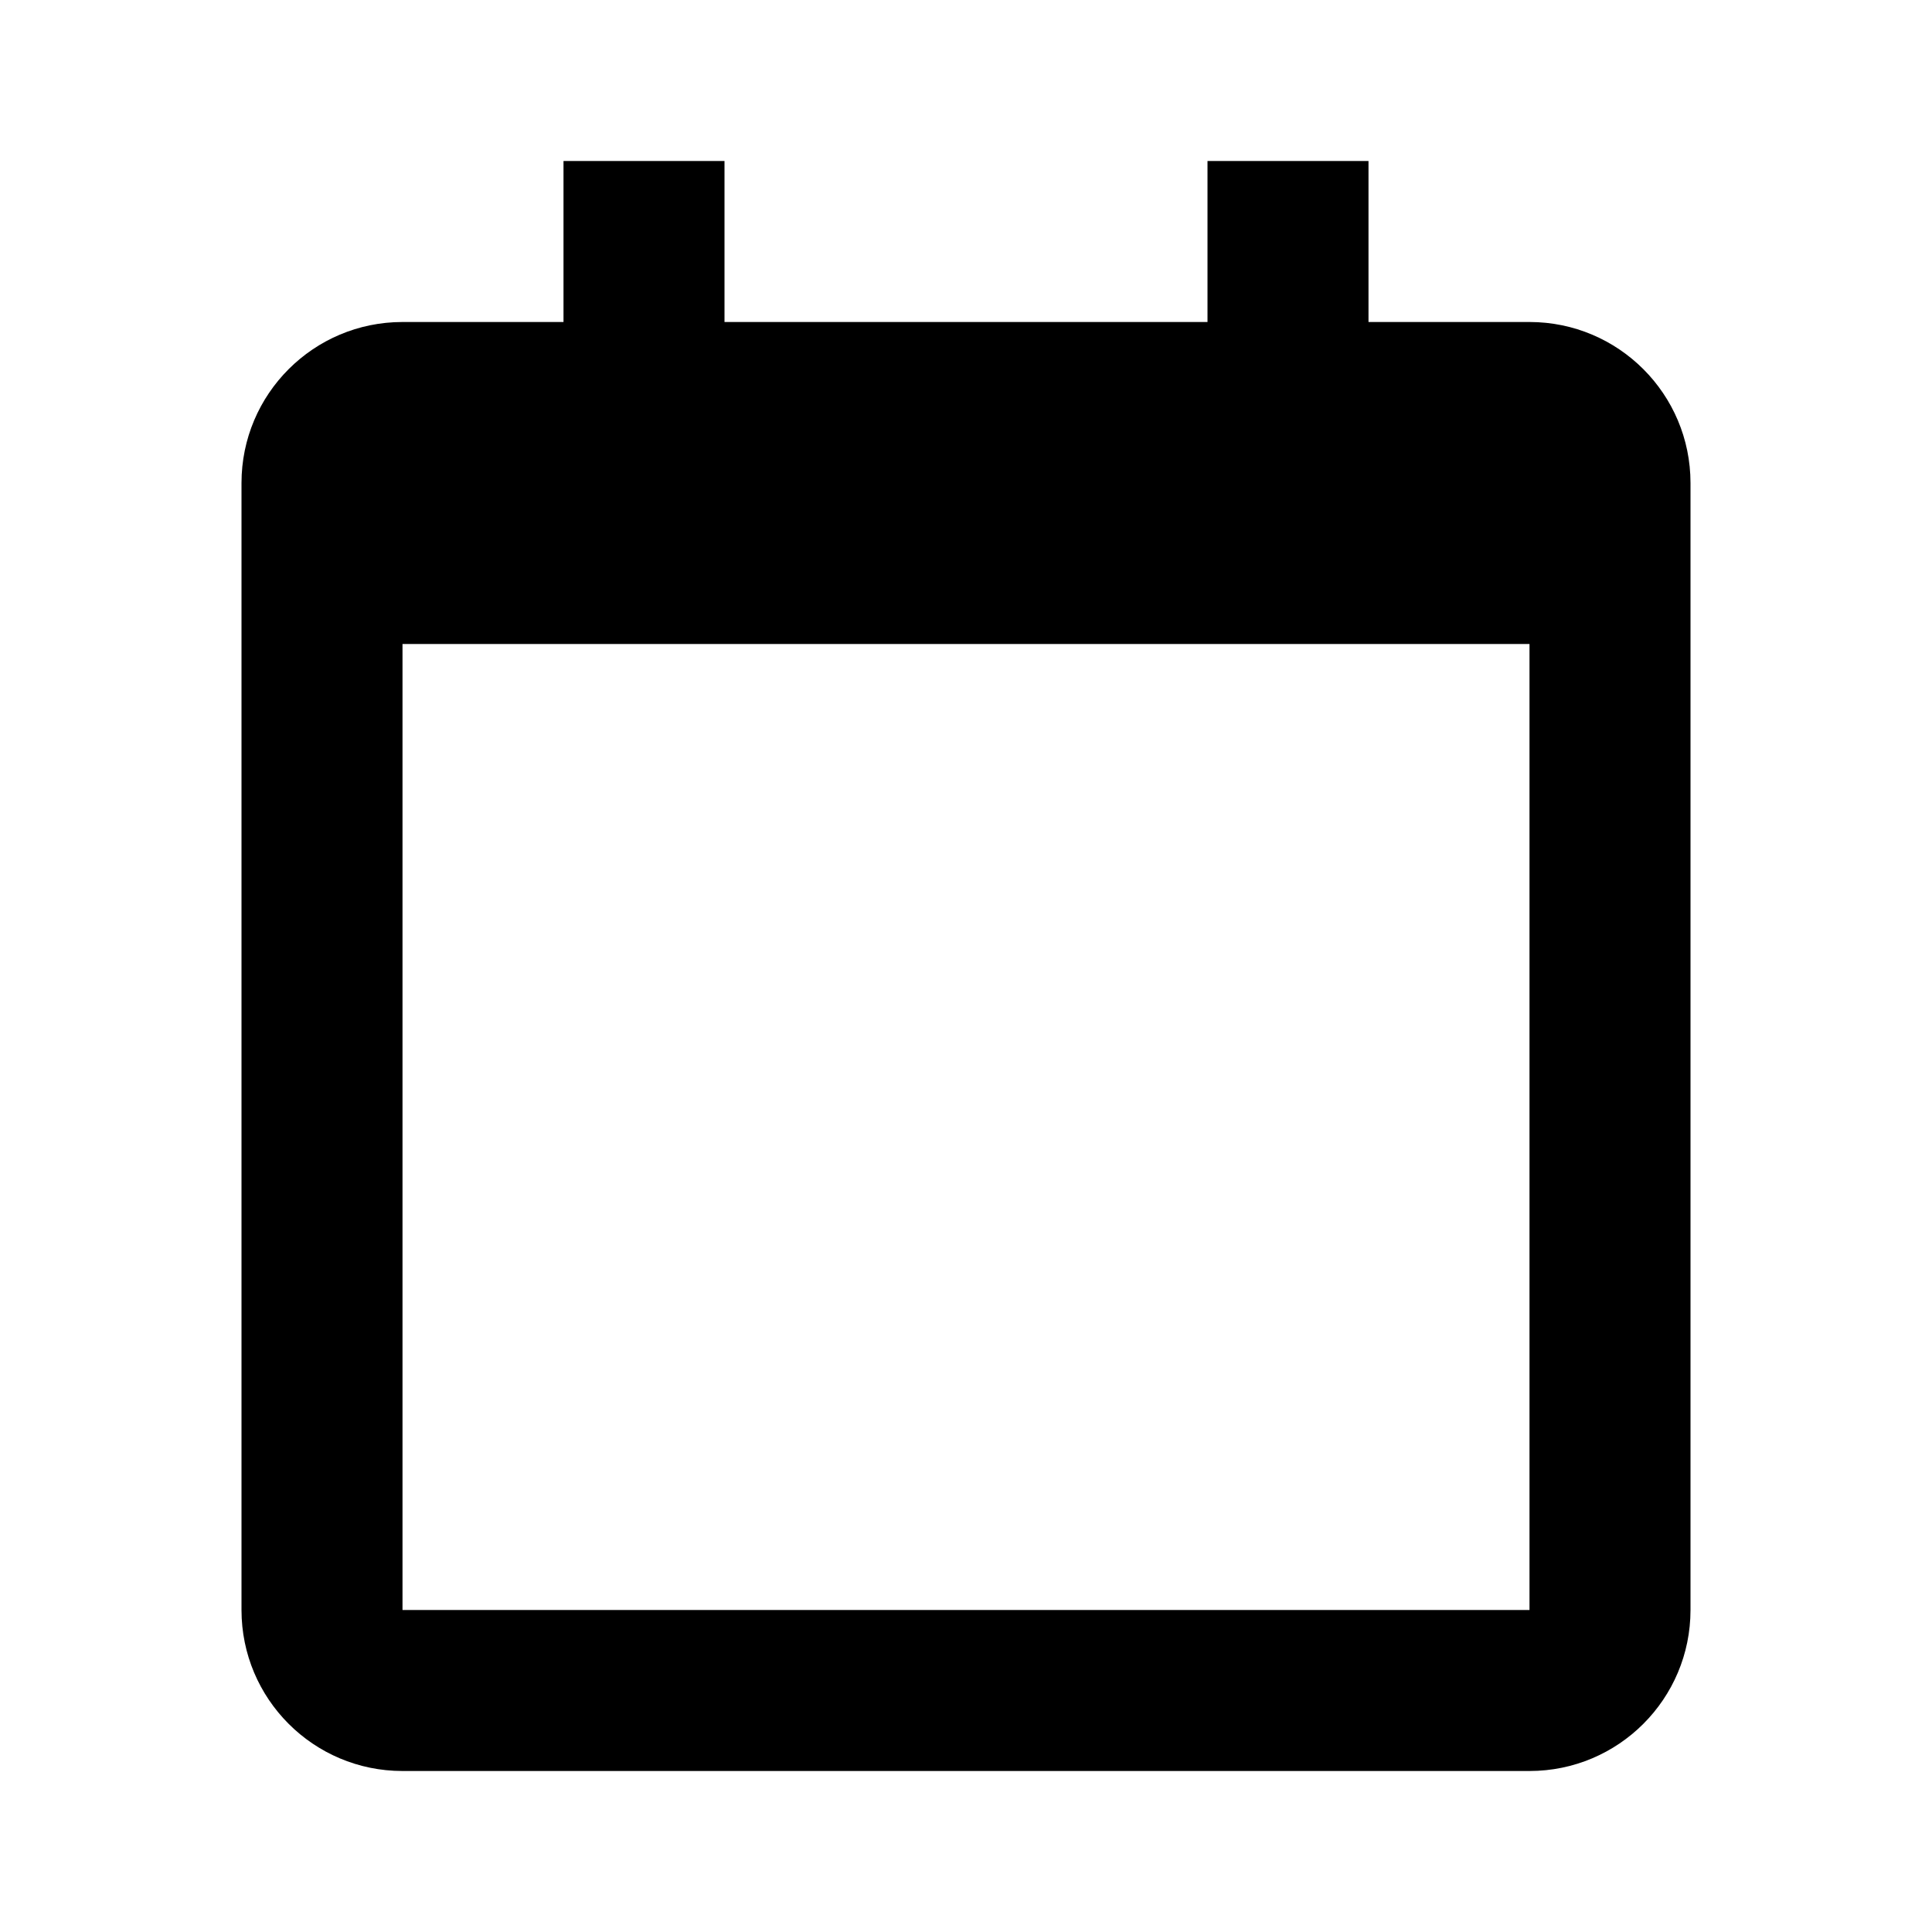
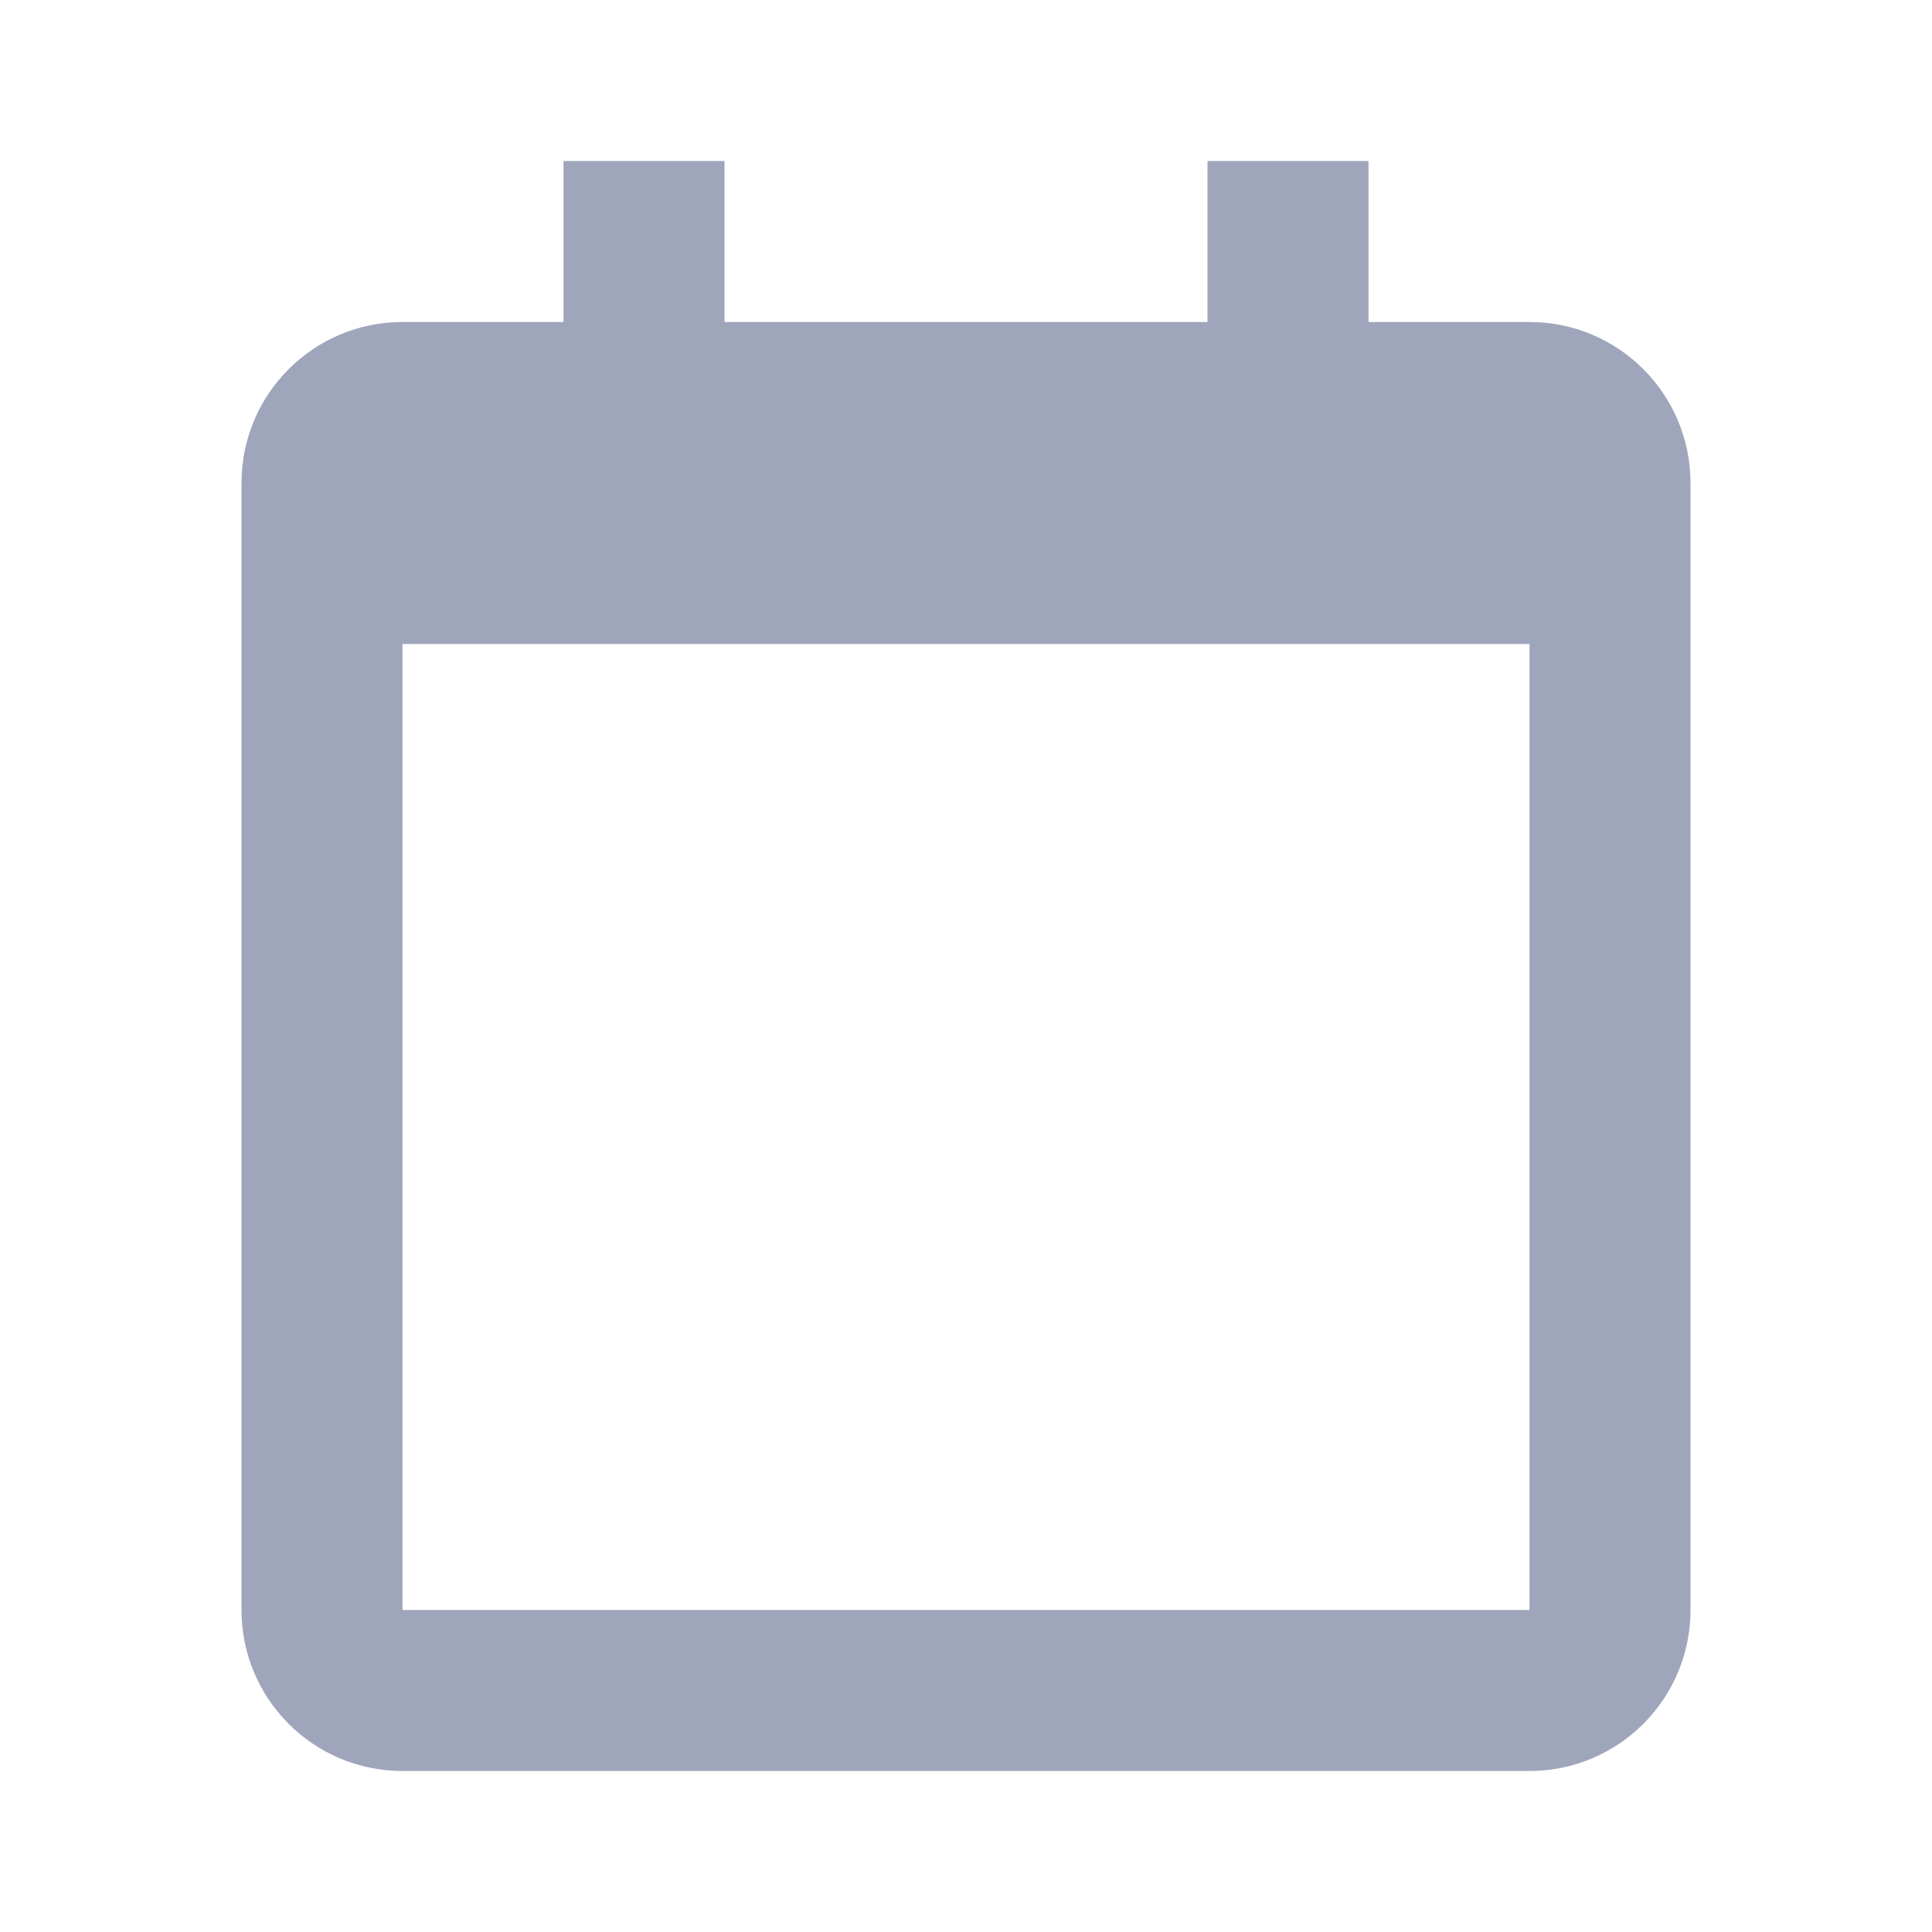
- <svg xmlns="http://www.w3.org/2000/svg" viewBox="0 0 24 24" fill="#000000" width="24" height="24">
+ <svg xmlns="http://www.w3.org/2000/svg" viewBox="0 0 24 24" fill="#9fa6bc" width="24" height="24">
  <path d="M3 6v14a2 2 0 0 0 2 2h14a2 2 0 0 0 2-2V6a2 2 0 0 0-2-2h-2V2h-2v2H9V2H7v2H5a2 2 0 0 0-2 2zm16 14H5V8h14z" />
</svg>
